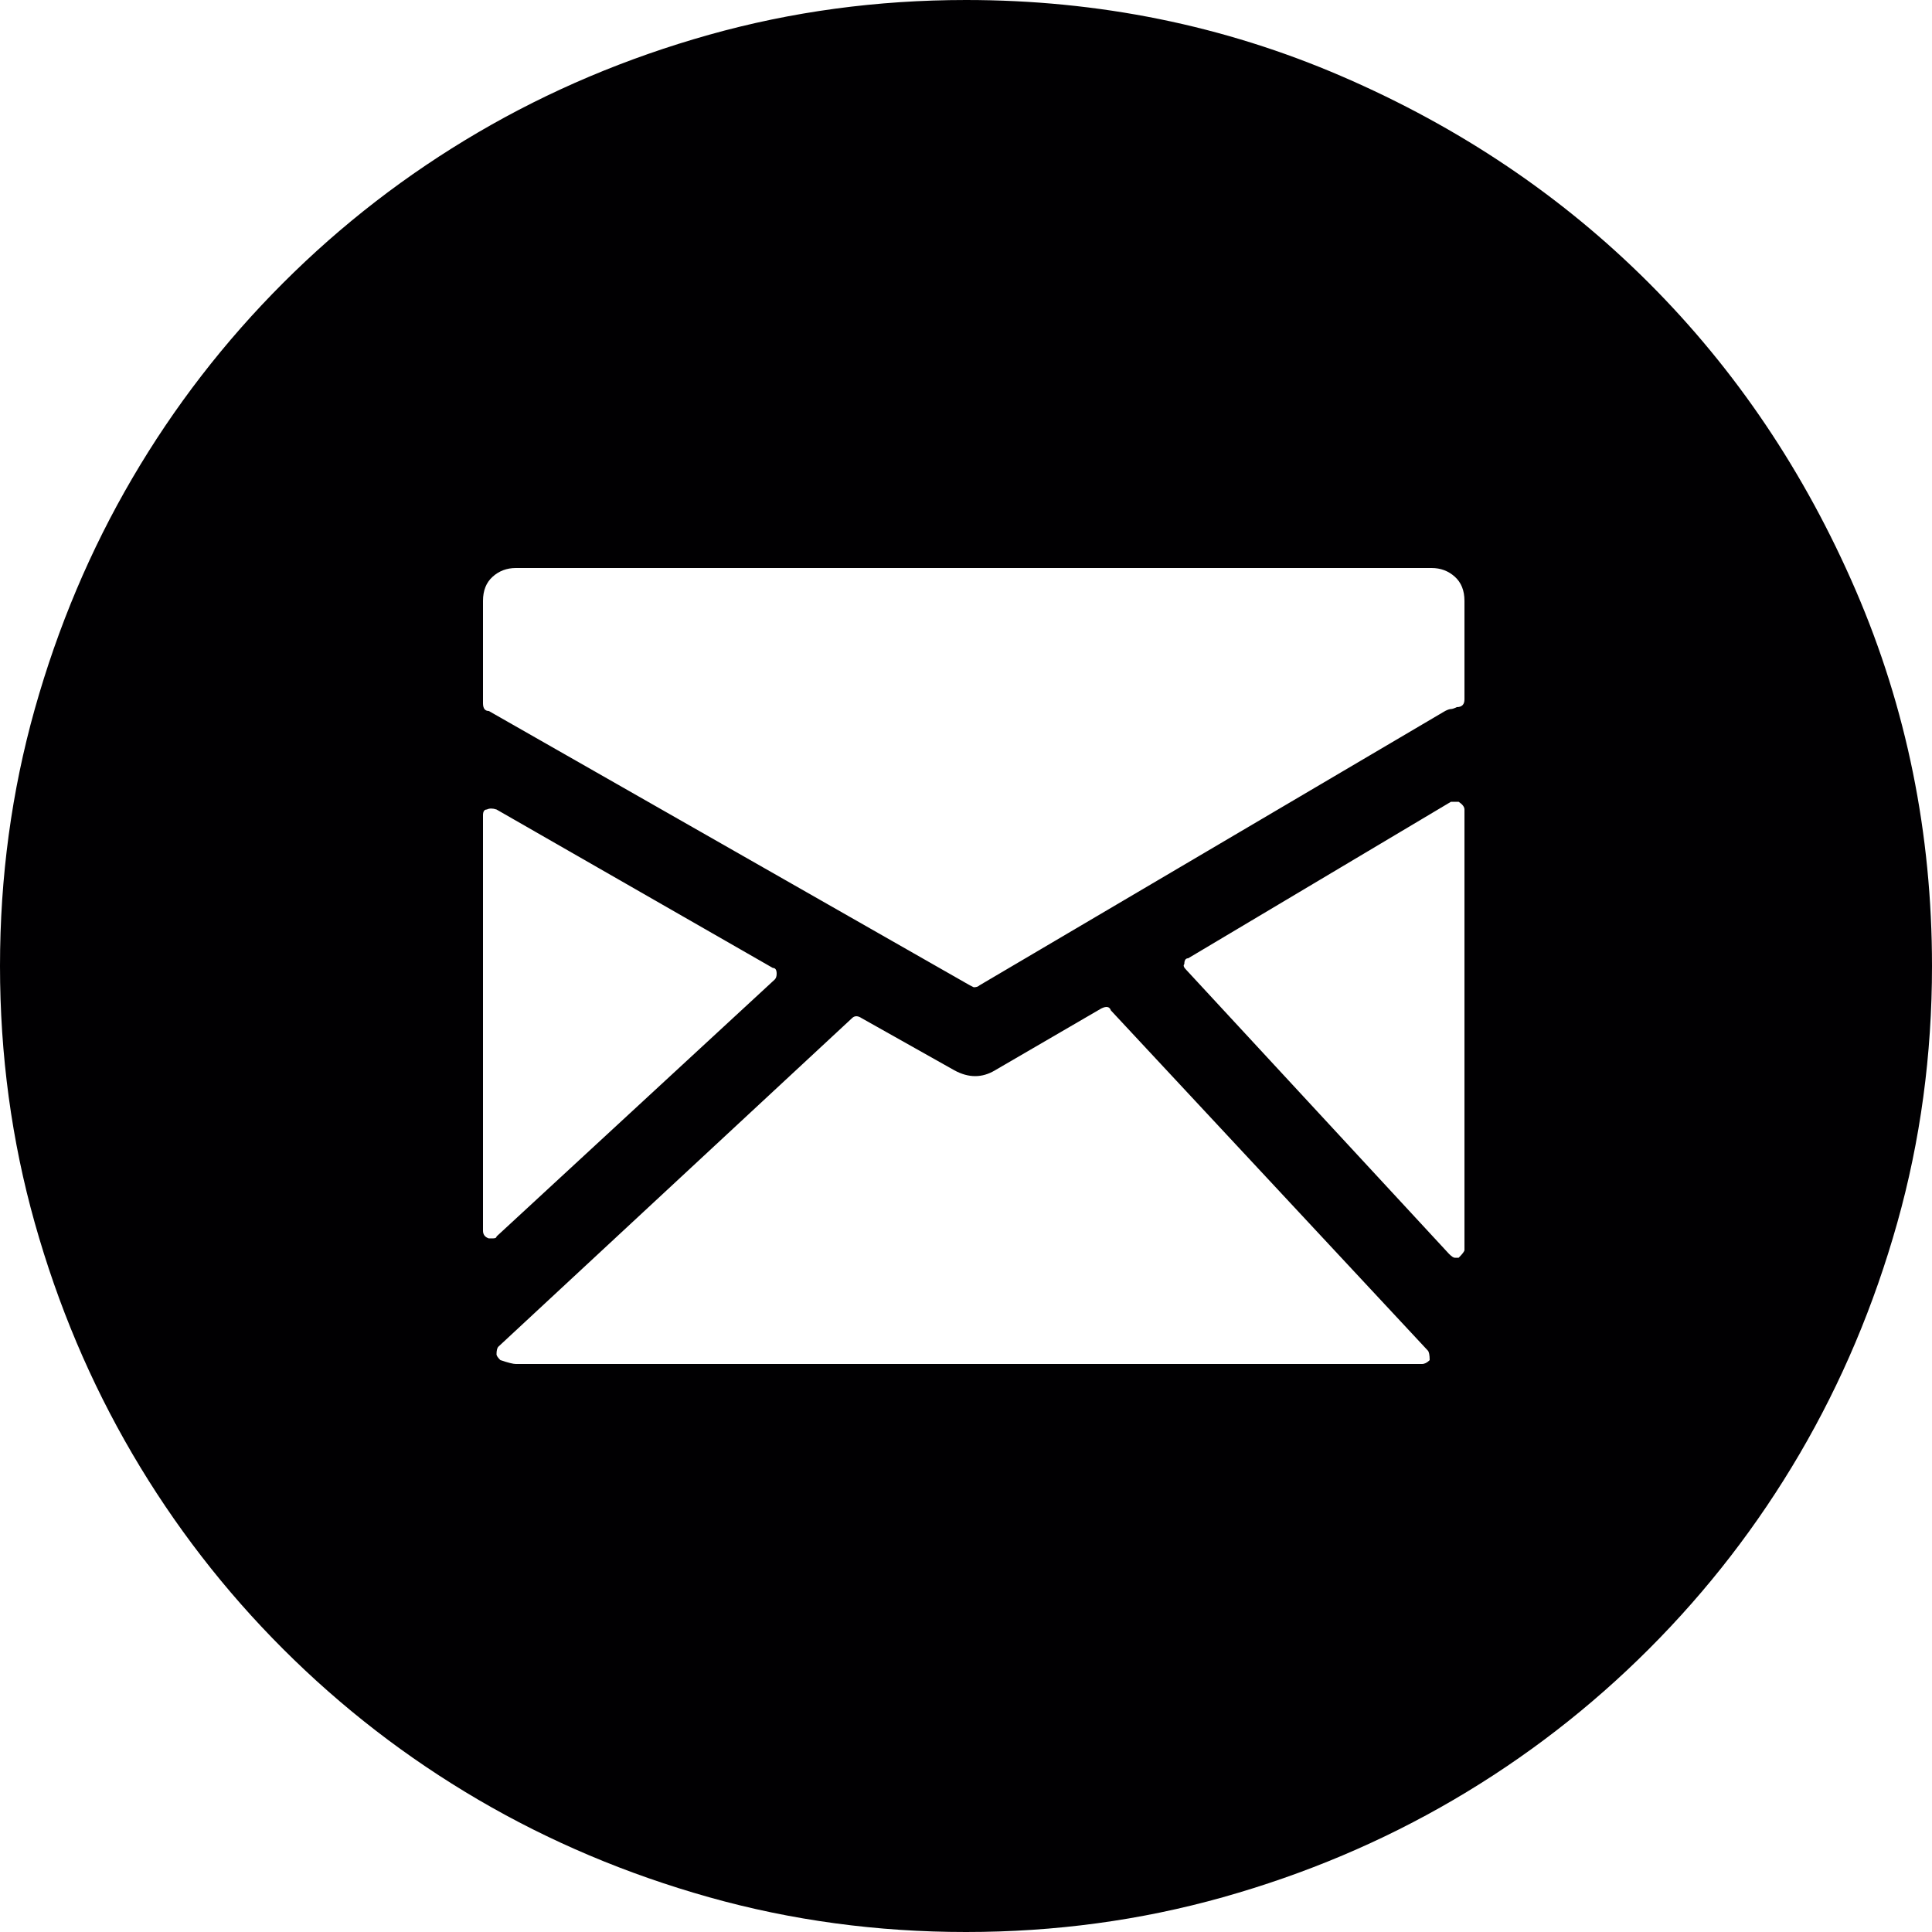
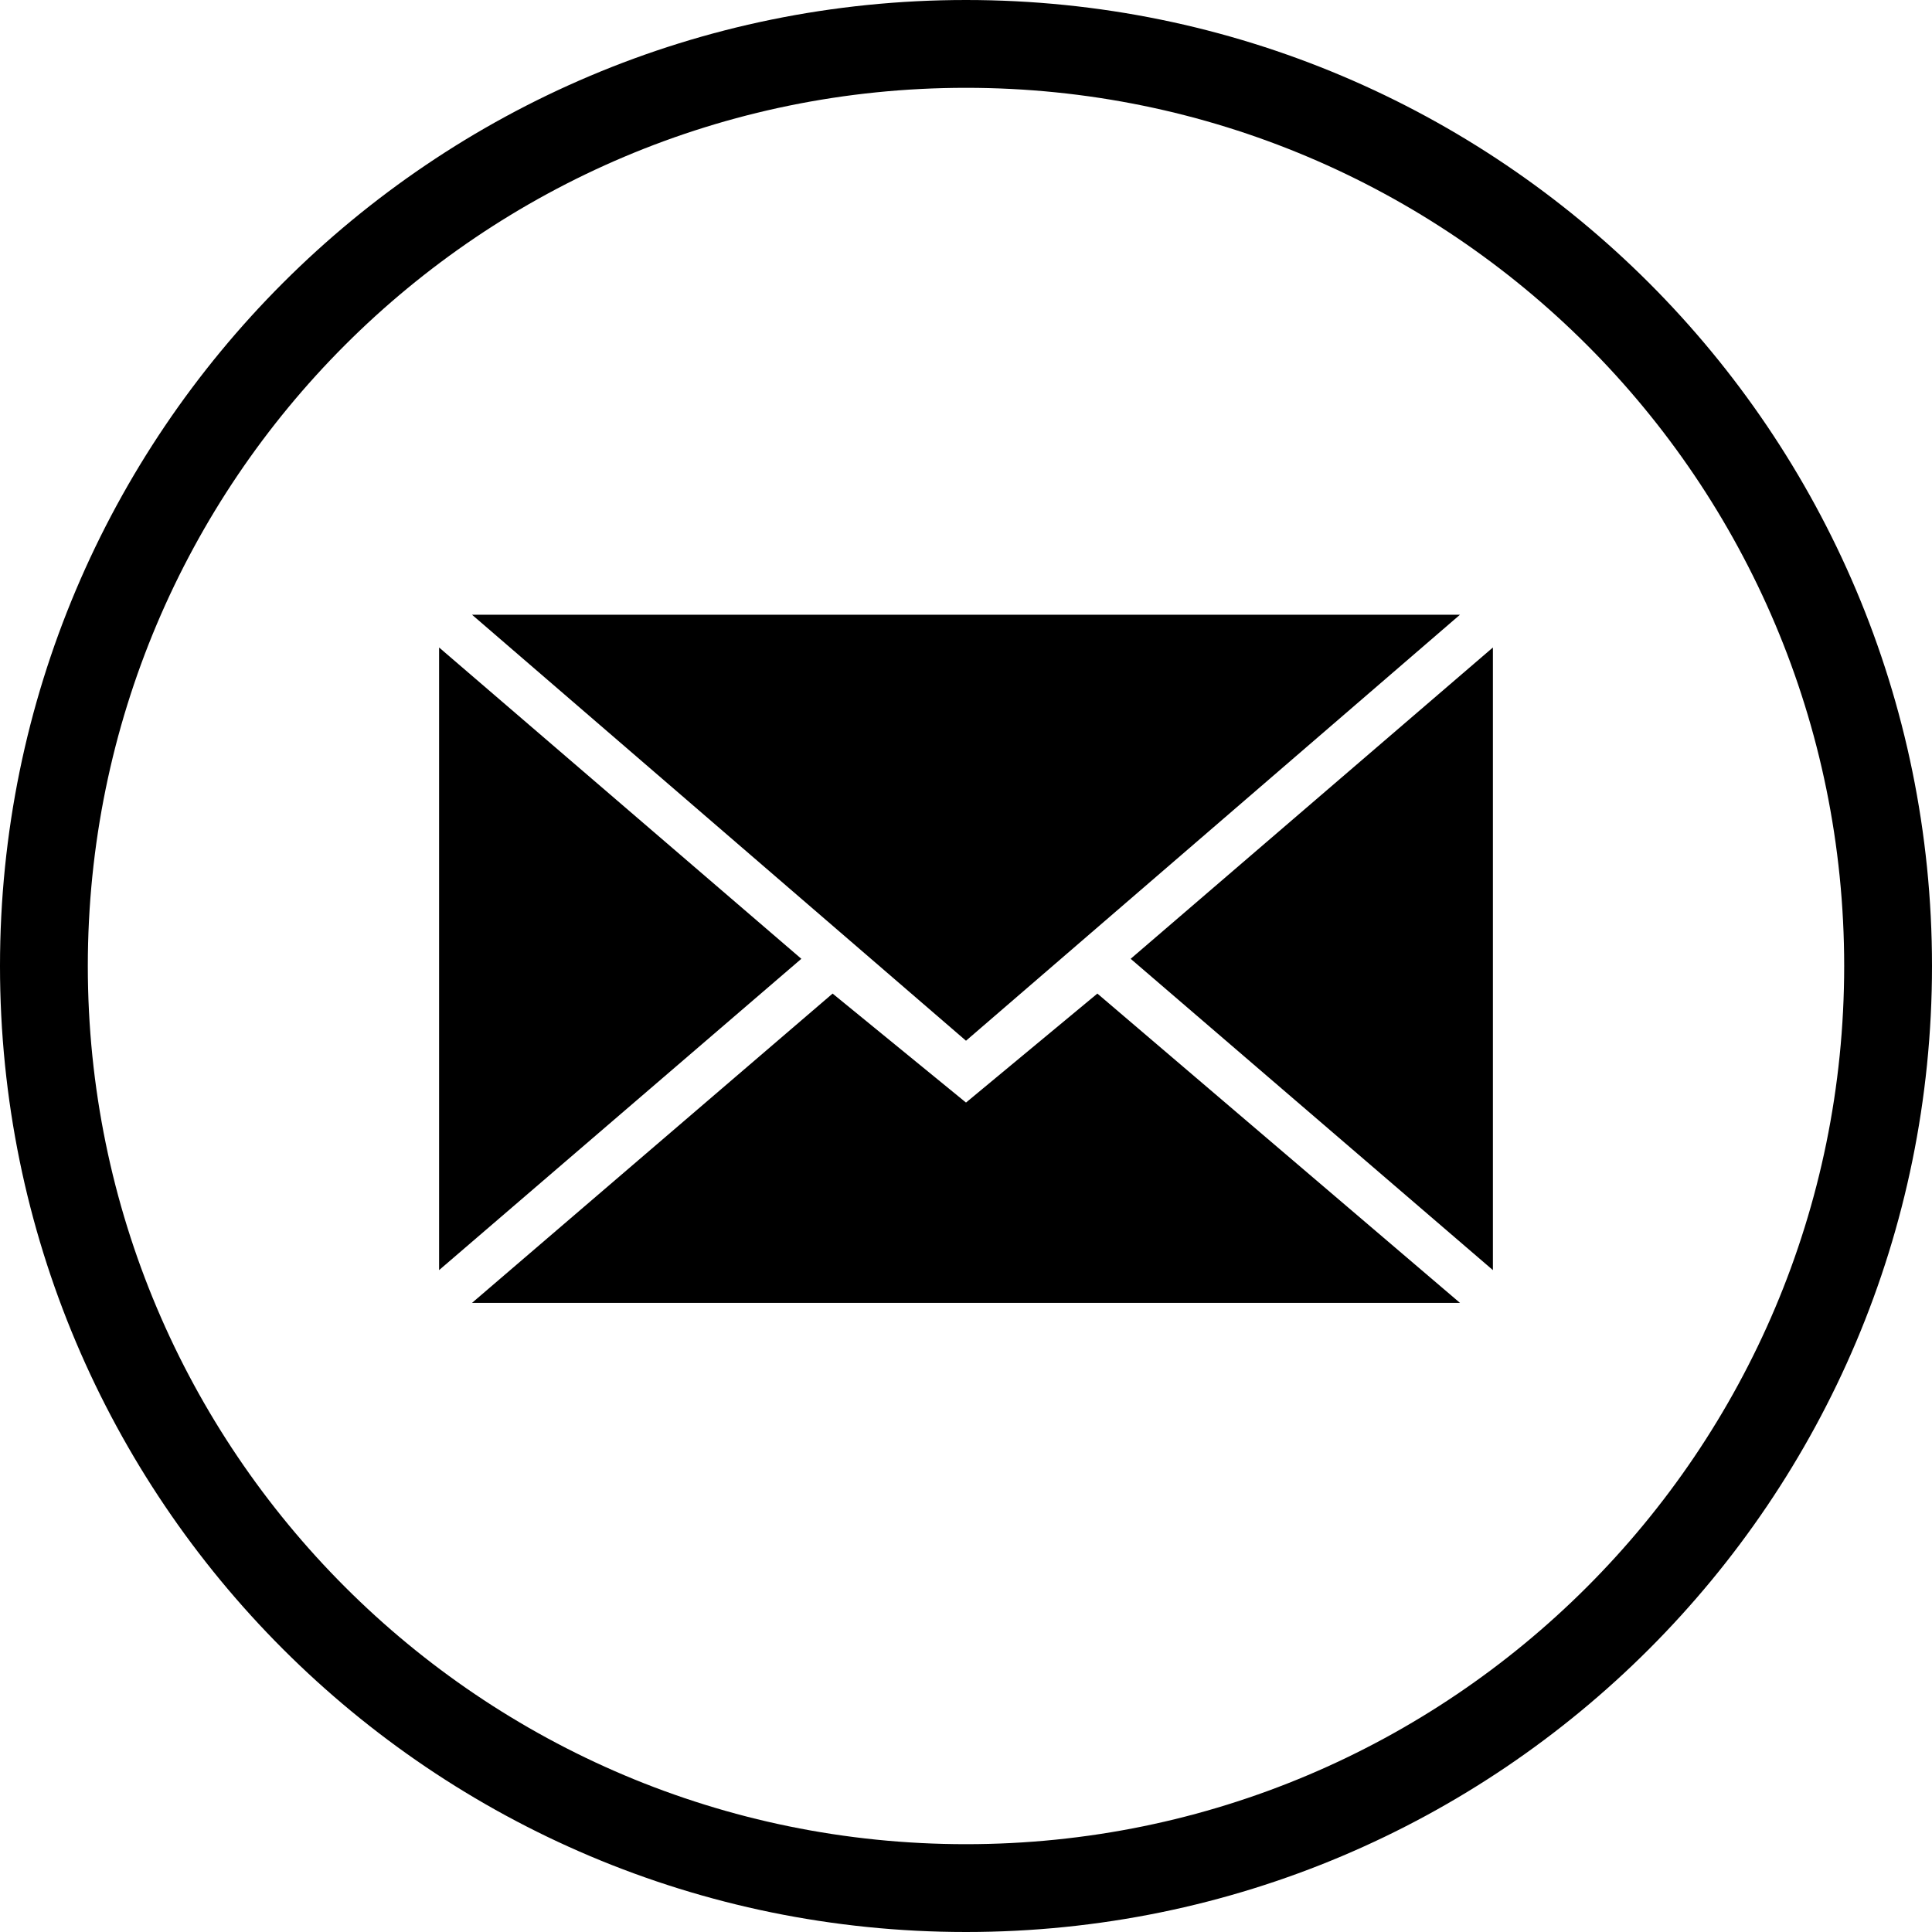
- <svg xmlns="http://www.w3.org/2000/svg" version="1.1" id="Capa_1" x="0px" y="0px" viewBox="0 0 612 612" style="enable-background:new 0 0 612 612;" xml:space="preserve">
-   <g>
-     <g>
-       <path style="fill:#010002;" d="M306,612c-28.152,0-55.284-3.672-81.396-11.016c-26.112-7.347-50.49-17.646-73.134-30.906    s-43.248-29.172-61.812-47.736c-18.564-18.562-34.476-39.168-47.736-61.812c-13.26-22.646-23.562-47.022-30.906-73.135    C3.672,361.284,0,334.152,0,306s3.672-55.284,11.016-81.396s17.646-50.49,30.906-73.134s29.172-43.248,47.736-61.812    s39.168-34.476,61.812-47.736s47.022-23.562,73.134-30.906S277.848,0,306,0c42.024,0,81.702,8.058,119.034,24.174    s69.768,37.944,97.308,65.484s49.368,59.976,65.484,97.308S612,263.976,612,306c0,28.152-3.672,55.284-11.016,81.396    c-7.347,26.109-17.646,50.487-30.906,73.134c-13.26,22.644-29.172,43.248-47.736,61.812    c-18.562,18.564-39.168,34.479-61.812,47.736c-22.646,13.26-47.022,23.562-73.136,30.906C361.284,608.328,334.152,612,306,612z     M453.492,179.928H163.404c-2.856,0-5.304,0.918-7.344,2.754s-3.06,4.386-3.06,7.65v32.436c0,1.632,0.612,2.448,1.836,2.448    l152.388,86.904l1.227,0.612c0.813,0,1.428-0.204,1.836-0.612l147.492-86.904c0.813-0.408,1.428-0.612,1.836-0.612    c0.405,0,1.02-0.204,1.836-0.612c1.632,0,2.448-0.816,2.448-2.448v-31.212c0-3.264-1.021-5.814-3.063-7.65    S456.348,179.928,453.492,179.928z M245.412,310.284c0.408-0.408,0.612-1.021,0.612-1.836c0-1.227-0.408-1.836-1.224-1.836    l-87.516-50.185c-1.224-0.408-2.244-0.408-3.06,0c-0.816,0-1.224,0.612-1.224,1.836v131.58c0,1.227,0.612,2.04,1.836,2.448h1.224    c0.816,0,1.224-0.204,1.224-0.612L245.412,310.284z M351.9,320.076c-0.408-1.227-1.431-1.428-3.063-0.612l-33.66,19.584    c-4.08,2.448-8.361,2.448-12.852,0l-29.376-16.521c-1.224-0.816-2.244-0.816-3.06,0l-111.996,104.04    c-0.408,0.405-0.612,1.224-0.612,2.445c0,0.408,0.408,1.021,1.224,1.836c2.448,0.816,4.08,1.227,4.896,1.227H450.43    c0.816,0,1.635-0.408,2.448-1.227c0-1.632-0.204-2.649-0.612-3.06L351.9,320.076z M462.06,253.98h-2.445l-83.232,49.572    c-0.813,0-1.224,0.612-1.224,1.836c-0.408,0.408-0.204,1.02,0.609,1.833L459,397.188c0.816,0.816,1.428,1.227,1.836,1.227h1.224    c1.227-1.227,1.839-2.04,1.839-2.448V256.429C463.896,255.612,463.284,254.796,462.06,253.98z" />
-     </g>
+ <svg xmlns="http://www.w3.org/2000/svg" height="22px" version="1.1" viewBox="0 0 22 22" width="22px">
+   <defs />
+   <g fill="none" fill-rule="evenodd" id="miu" stroke="none" stroke-width="1">
+     <path d="M11,22 C17.075,22 22,17.075 22,11 C22,4.925 17.075,0 11,0 C4.925,0 0,4.925 0,11 C0,17.075 4.925,22 11,22 Z M11,21 C16.523,21 21,16.523 21,11 C21,5.477 16.523,1 11,1 C5.477,1 1,5.477 1,11 C1,16.523 5.477,21 11,21 Z M11,11.851 L16.625,7 L5.375,7 L11,11.851 Z M9.481,11.314 L11,12.555 L12.496,11.314 L16.625,14.836 L5.375,14.836 L9.481,11.314 Z M5,14.463 L5,7.373 L9.125,10.918 L5,14.463 Z M17,14.463 L17,7.373 L12.875,10.918 L17,14.463 Z" fill="#000000" id="circle-social_email_outline_stroke" />
  </g>
-   <g>
- </g>
-   <g>
- </g>
-   <g>
- </g>
-   <g>
- </g>
-   <g>
- </g>
-   <g>
- </g>
-   <g>
- </g>
-   <g>
- </g>
-   <g>
- </g>
-   <g>
- </g>
-   <g>
- </g>
-   <g>
- </g>
-   <g>
- </g>
-   <g>
- </g>
-   <g>
- </g>
</svg>
